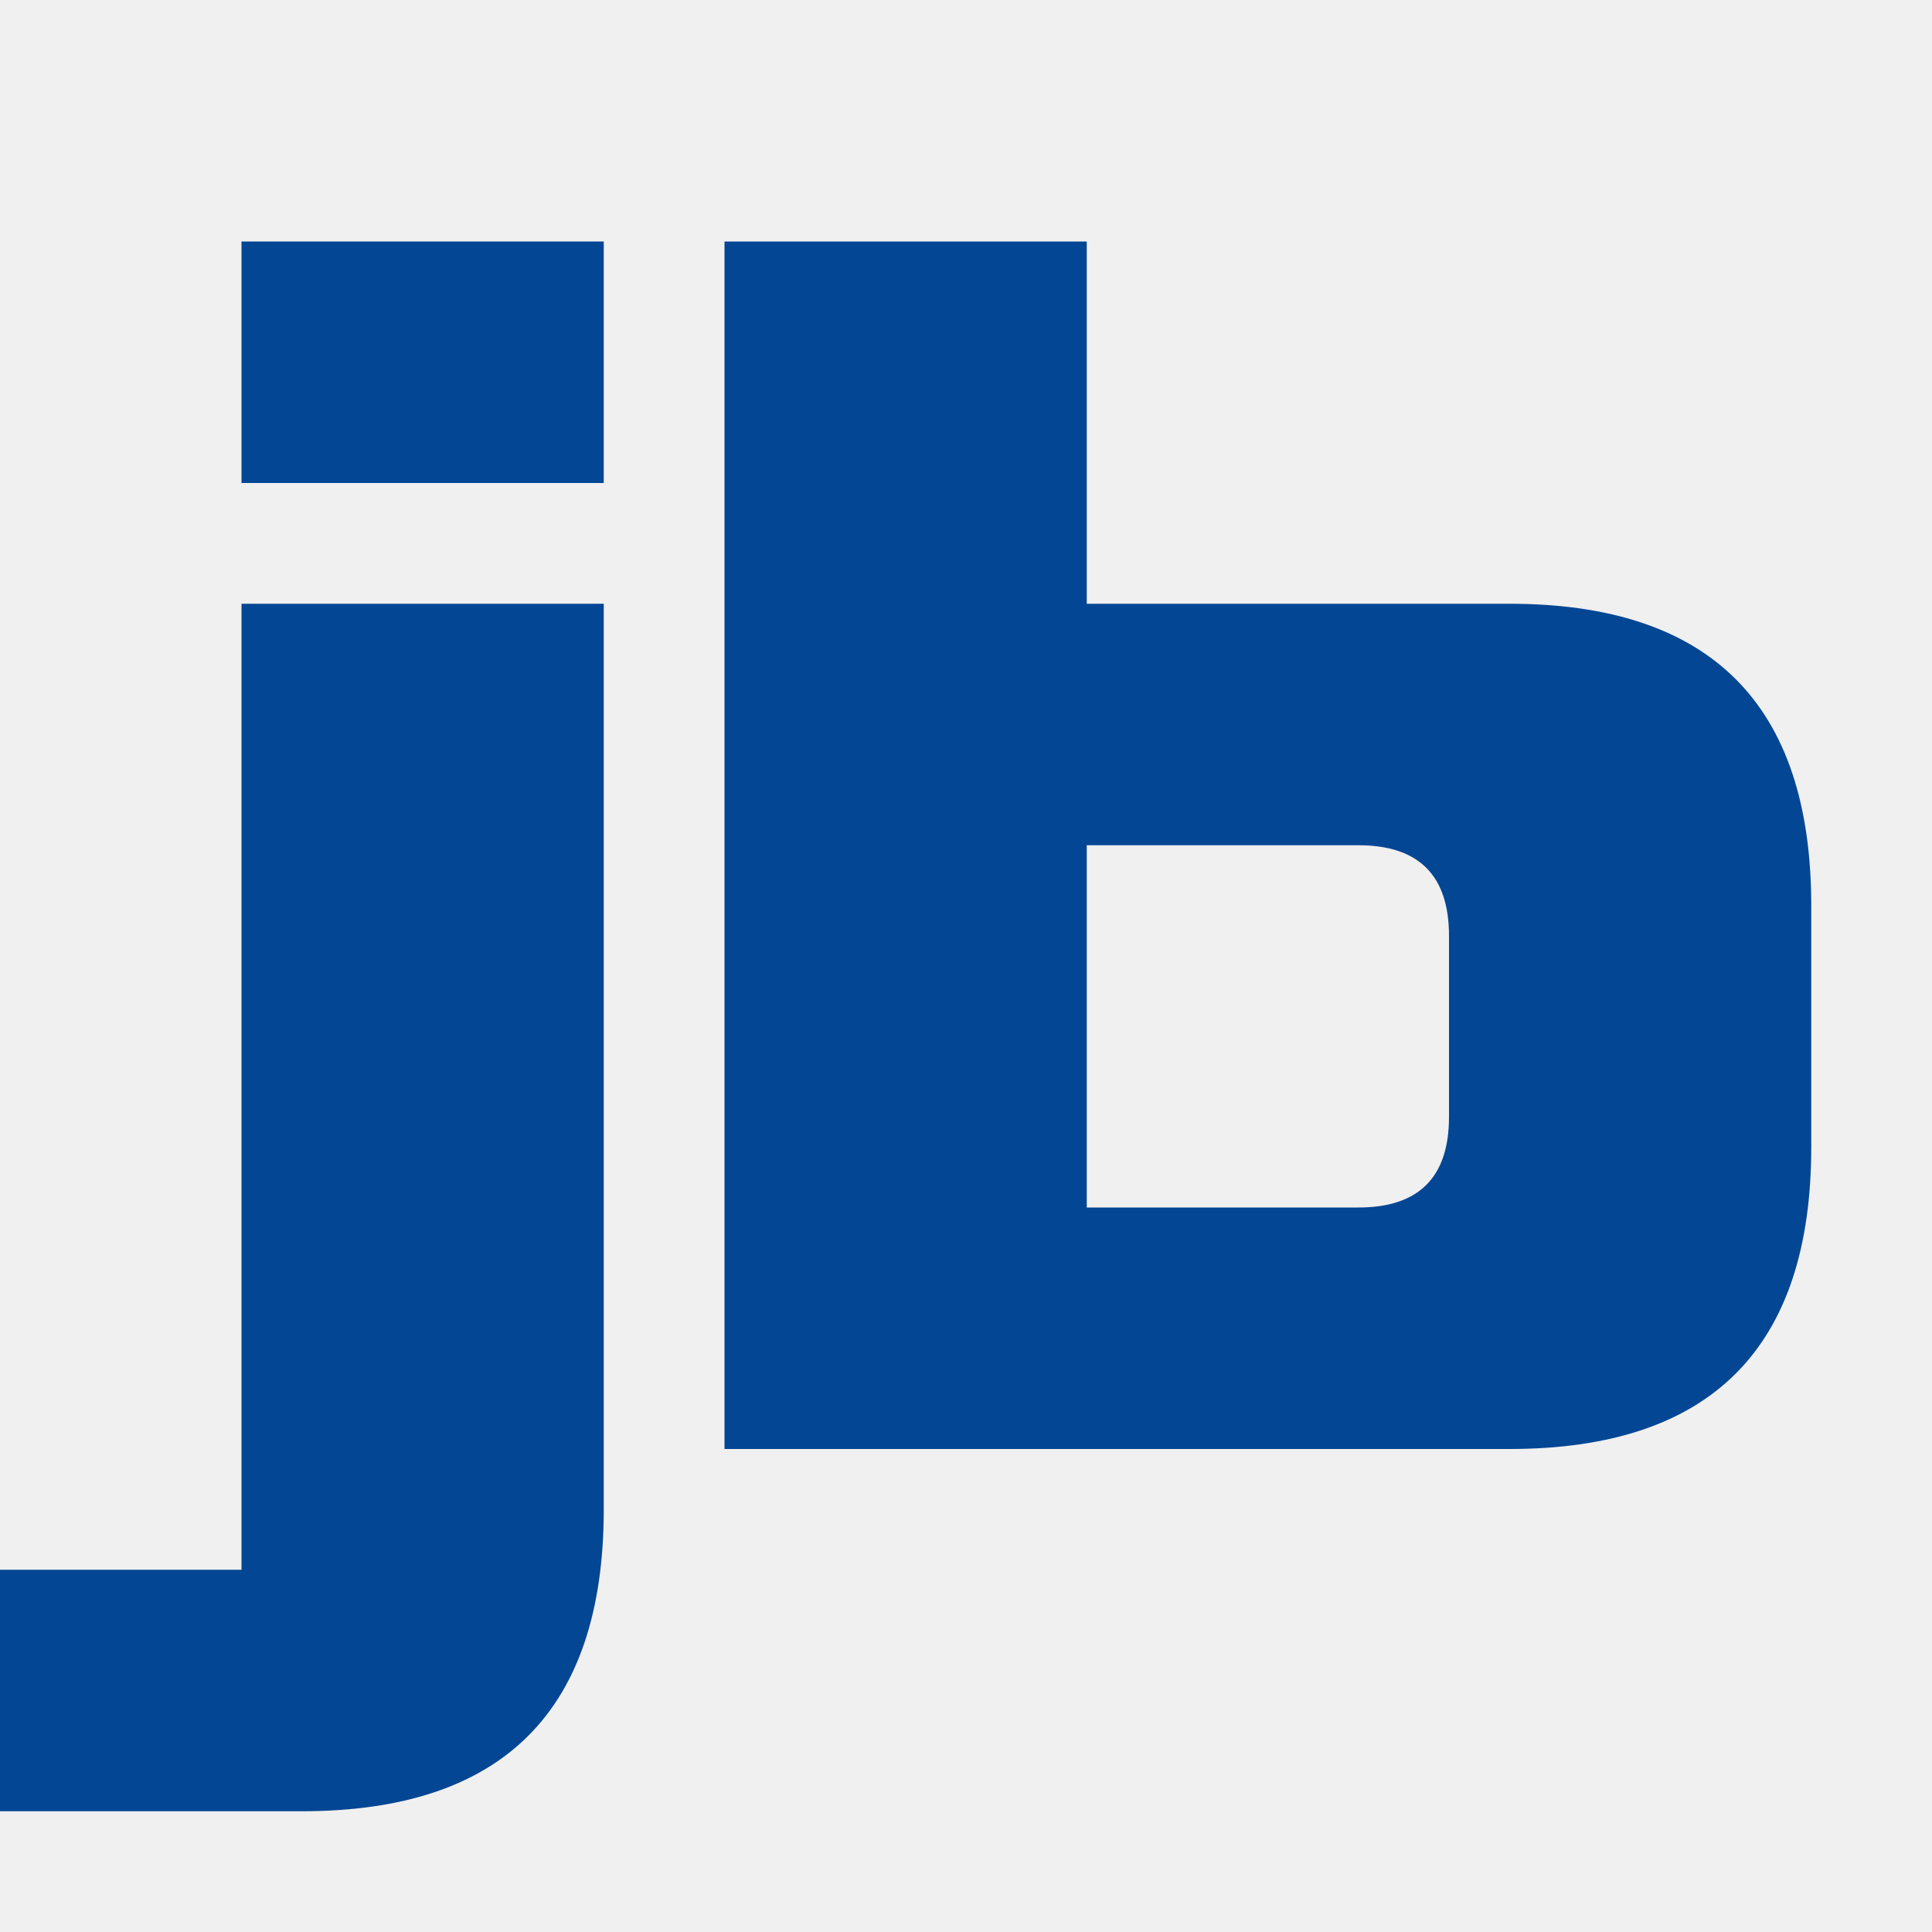
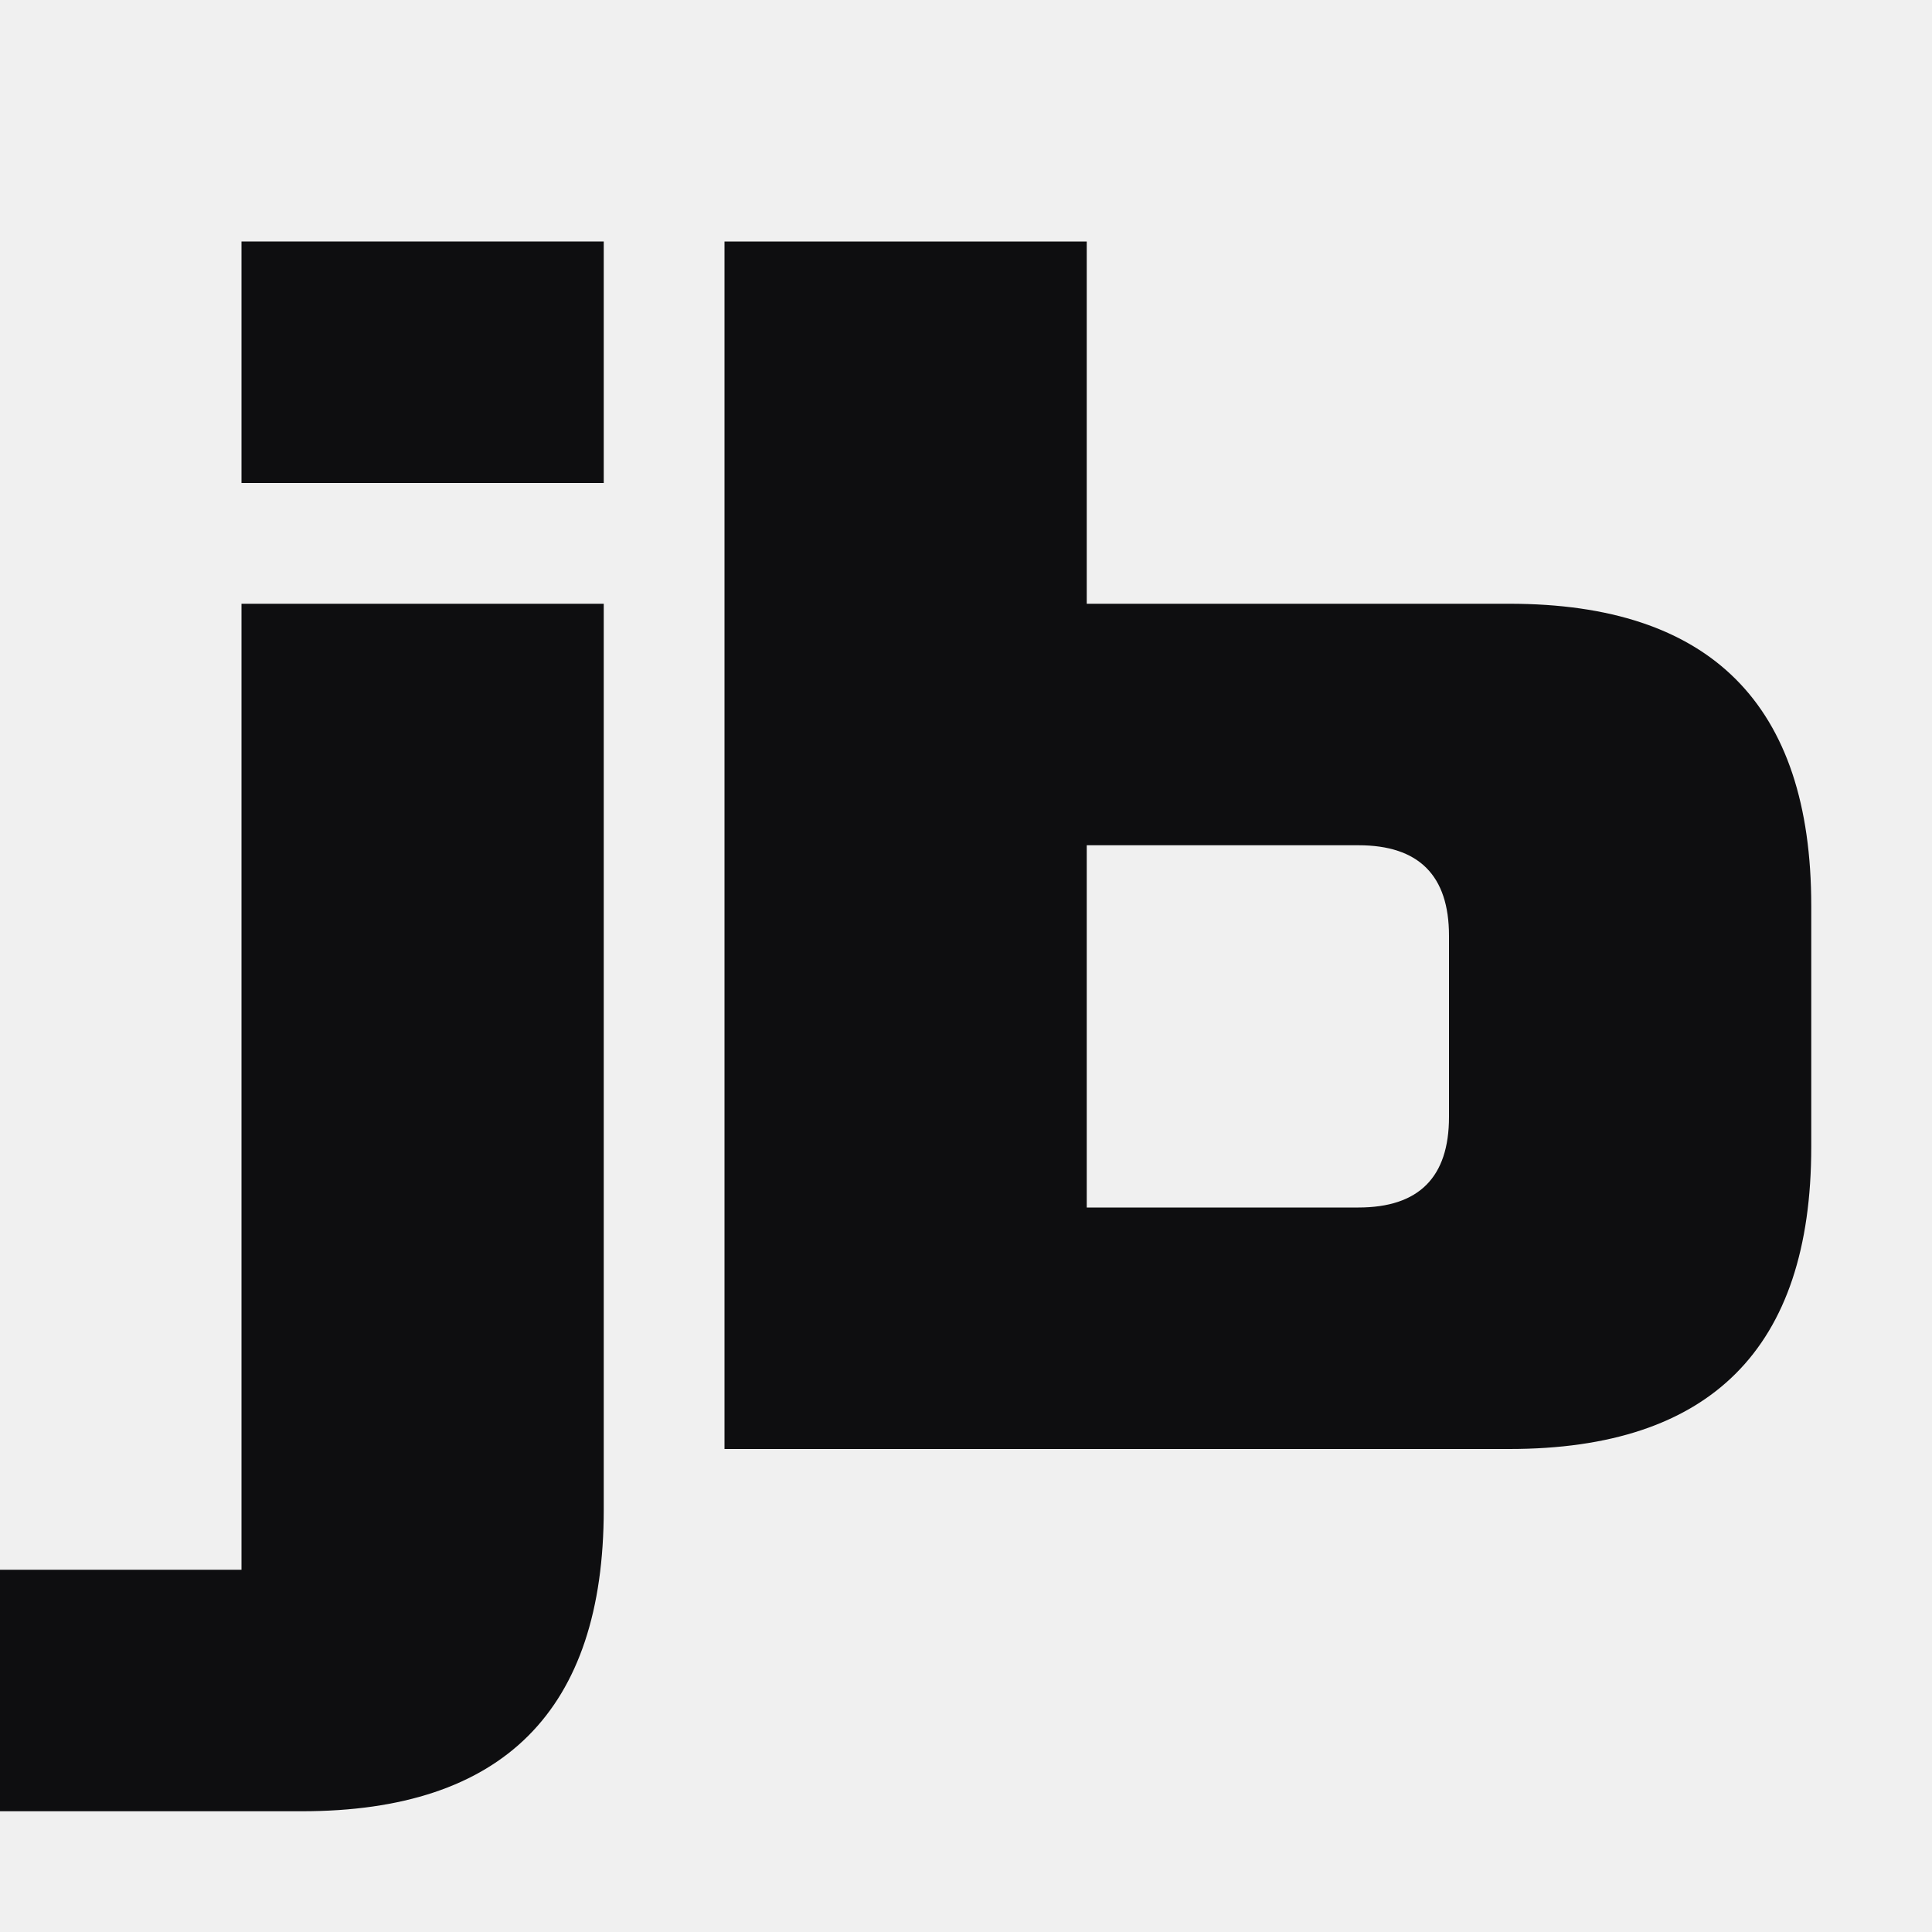
<svg xmlns="http://www.w3.org/2000/svg" viewBox="0 0 16 16">
-   <style>path{fill:#034694}@media (prefers-color-scheme:dark){path{fill:#fff}}</style>
+   <style>path{fill:#0e0e10}@media (prefers-color-scheme:dark){path{fill:#fff}}</style>
  <path d="M2 2h3v2H2z" />
  <path d="M2 5h3v7.5Q5 15 2.5 15H0v-2h2z" />
  <path fill-rule="evenodd" d="M6 2h3v3h3.5Q15 5 15 7.5v2Q15 12 12.5 12H6zm3 5v3h2.25Q12 10 12 9.25v-1.5Q12 7 11.25 7z" />
</svg>
